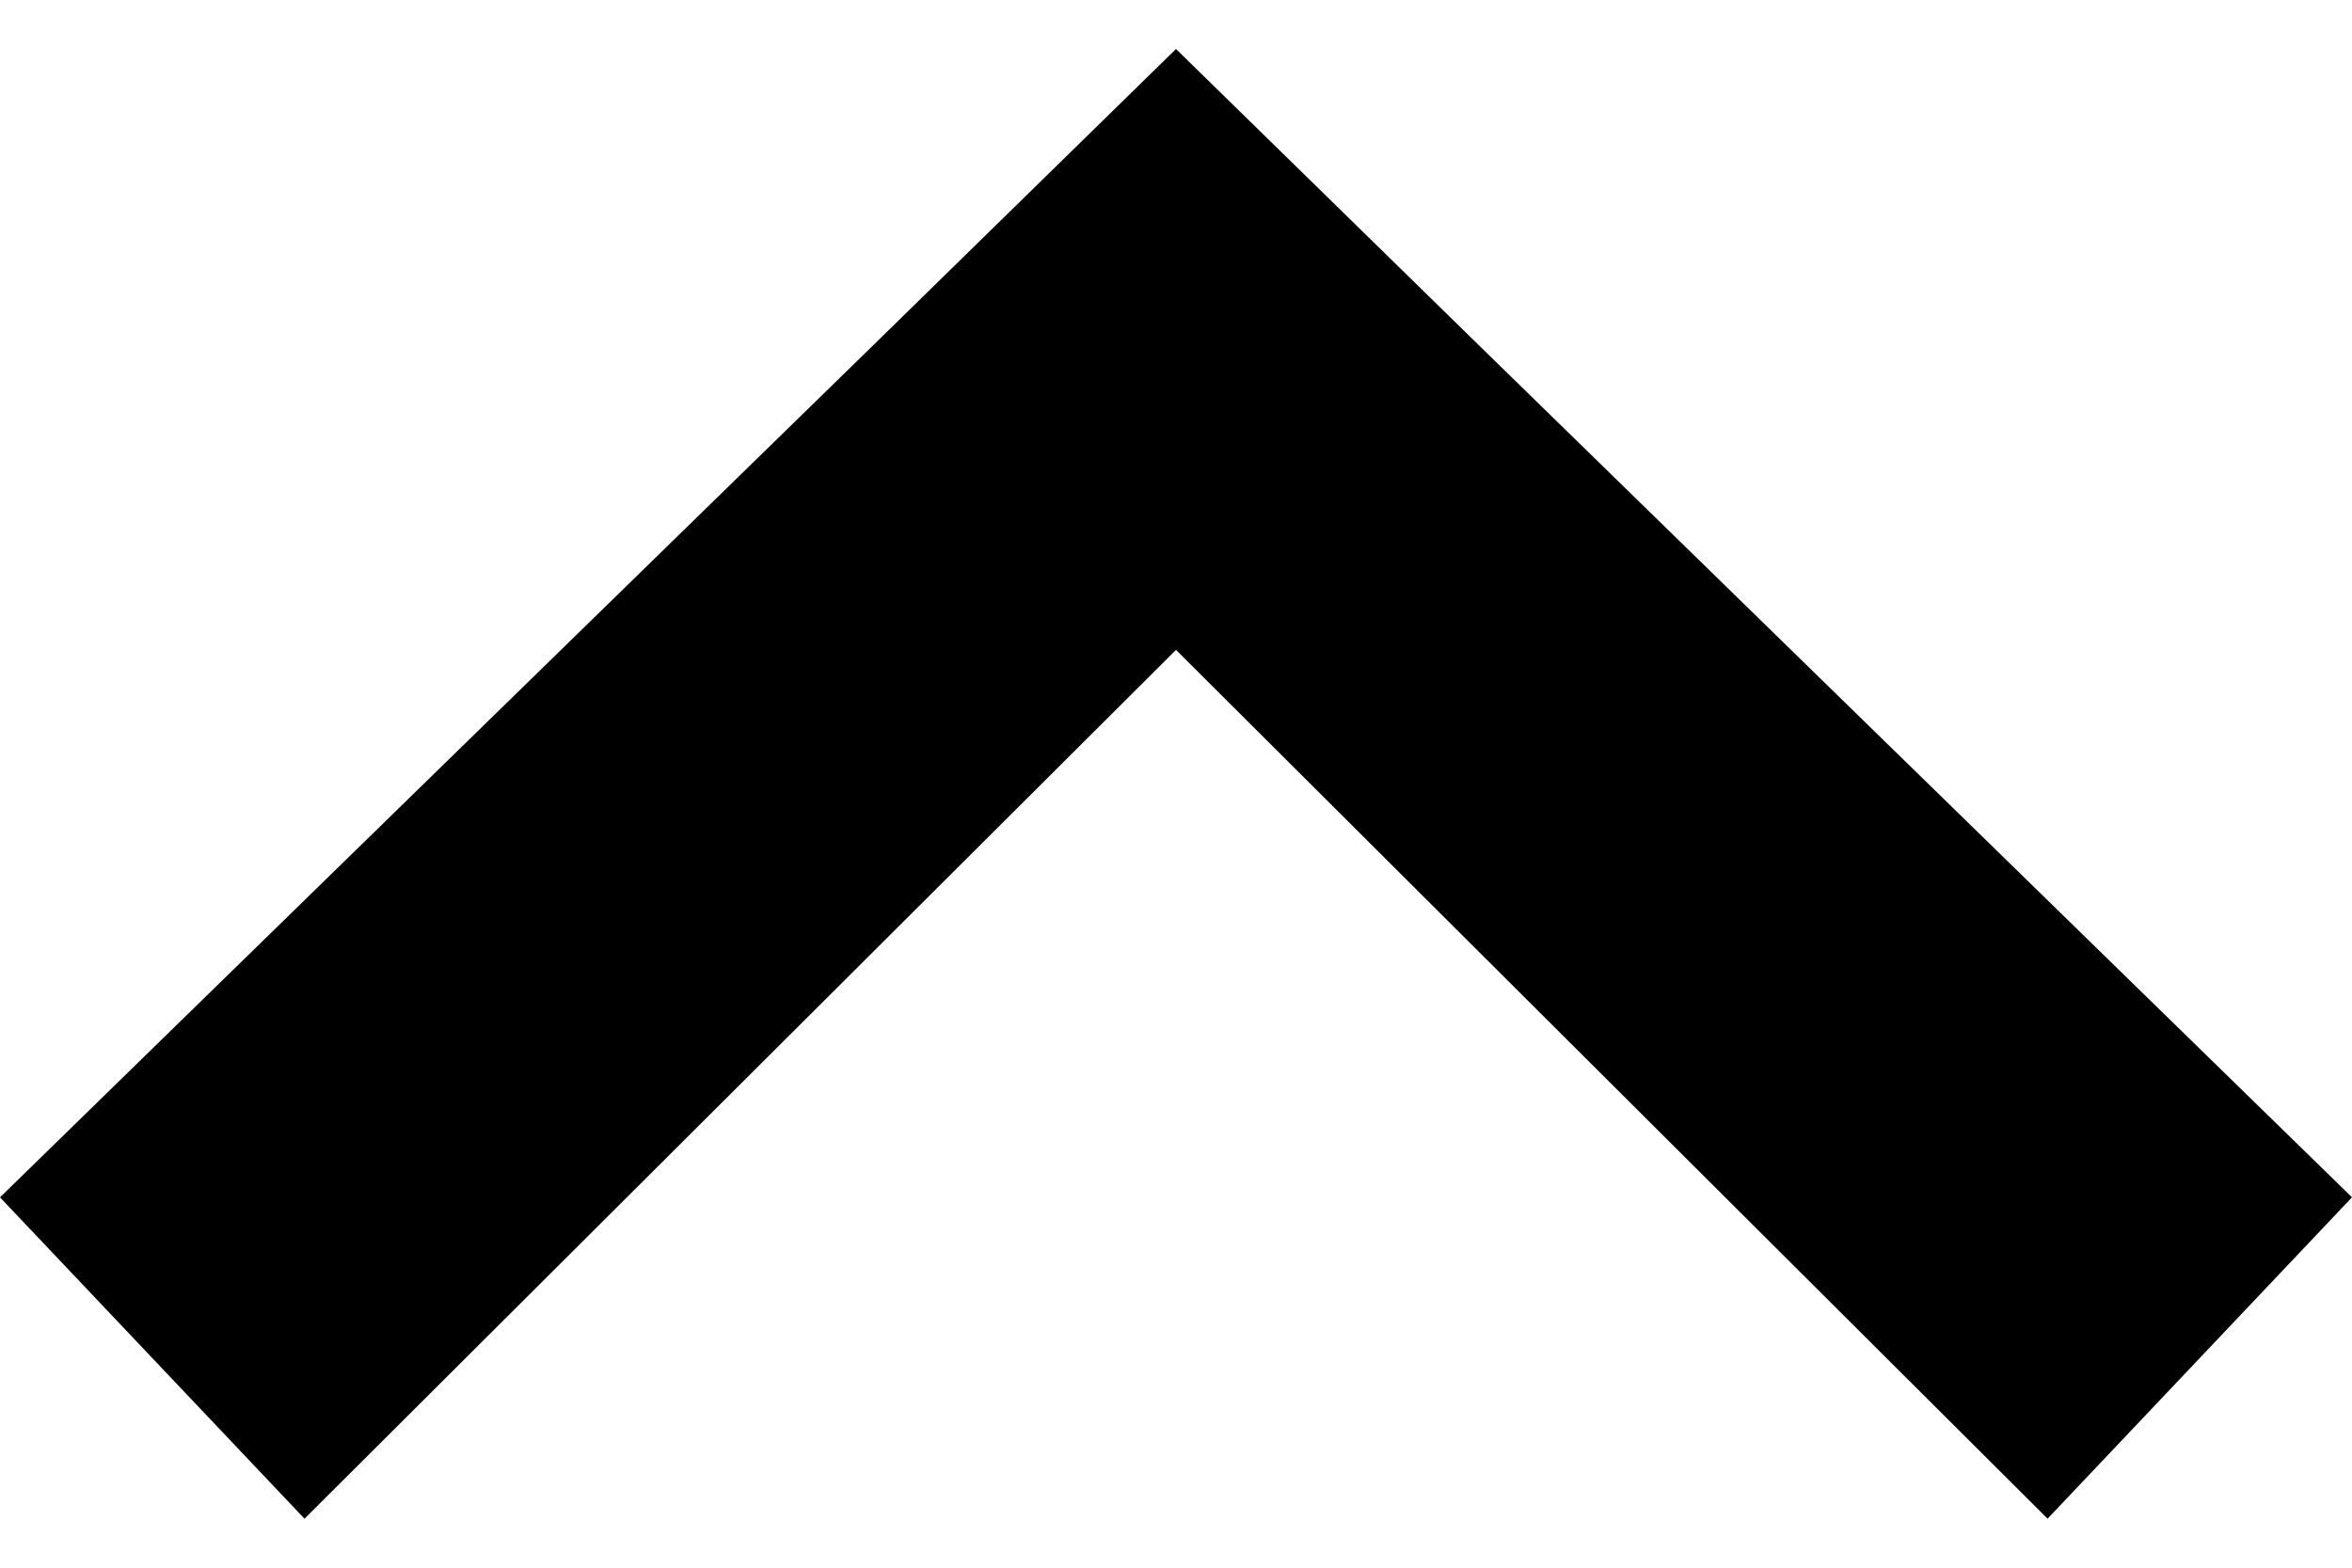
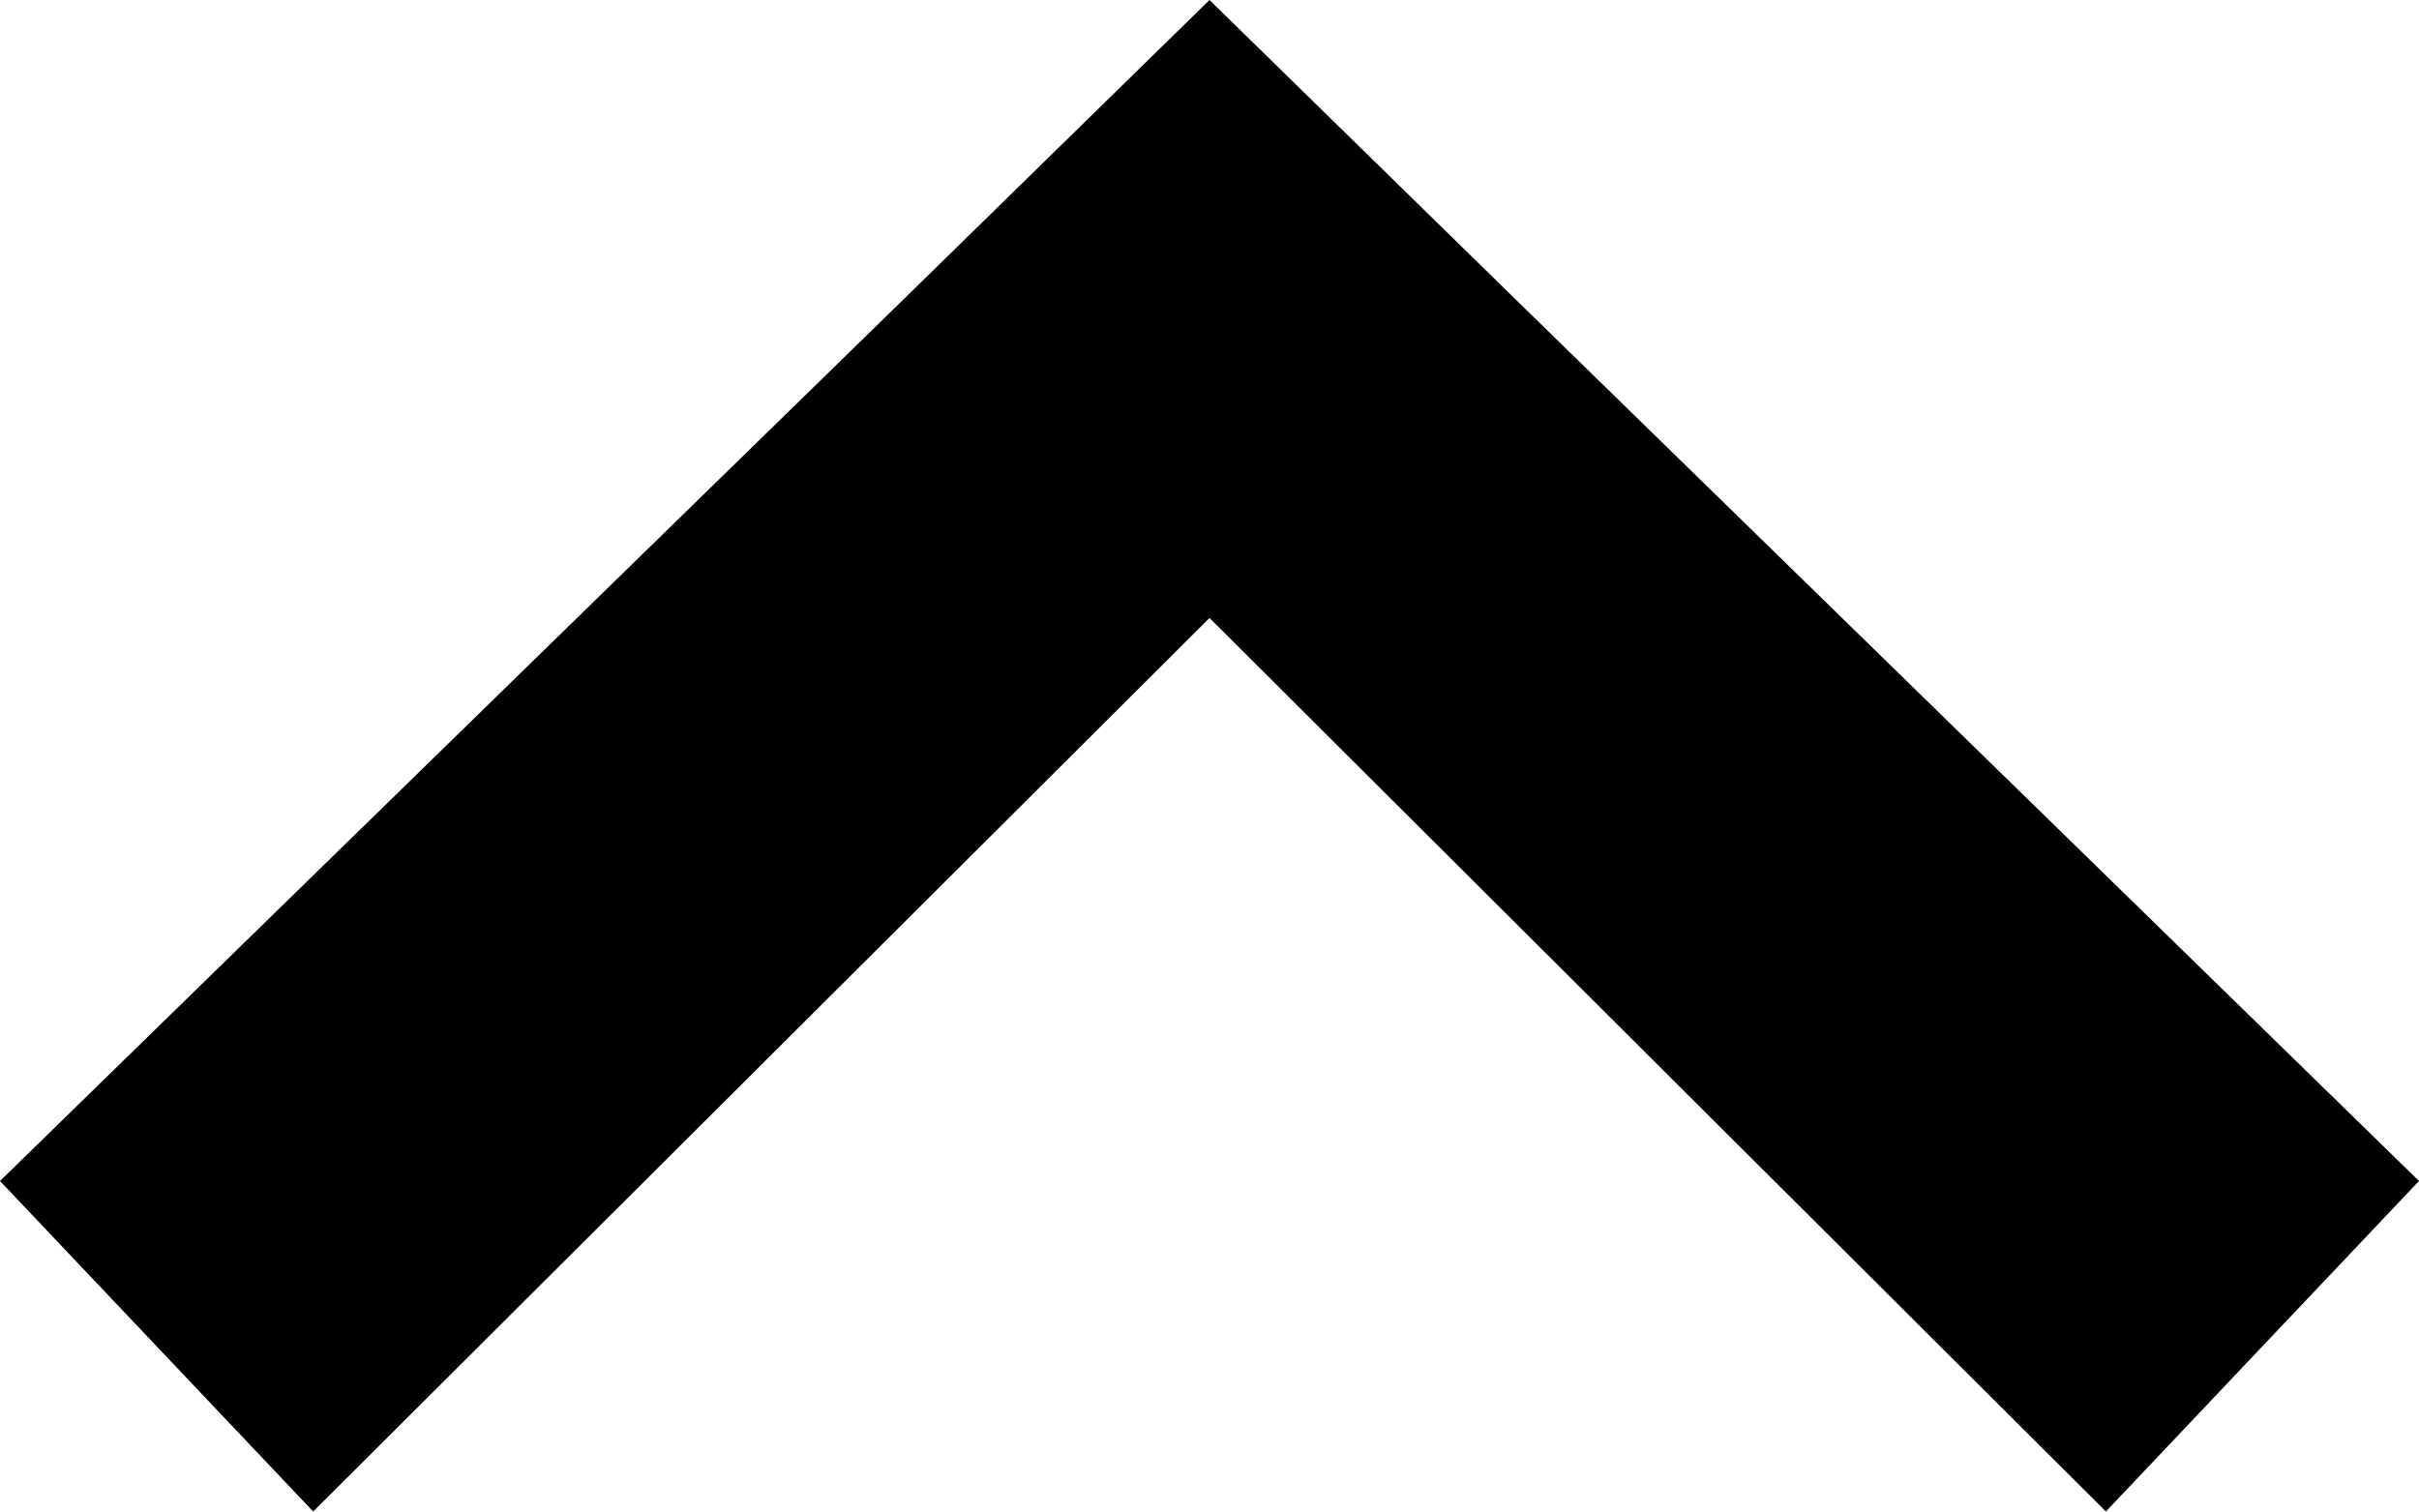
- <svg xmlns="http://www.w3.org/2000/svg" width="30" height="20" viewBox="0 0 30 18.75" enable-background="new 0 0 30 18.75">
+ <svg xmlns="http://www.w3.org/2000/svg" viewBox="0 0 30 18.75" enable-background="new 0 0 30 18.75">
  <path d="M30 14.65L18.884 3.8 15 0l-3.883 3.8L0 14.65l3.884 4.1L15 7.666 26.117 18.75 30 14.65z" />
</svg>
